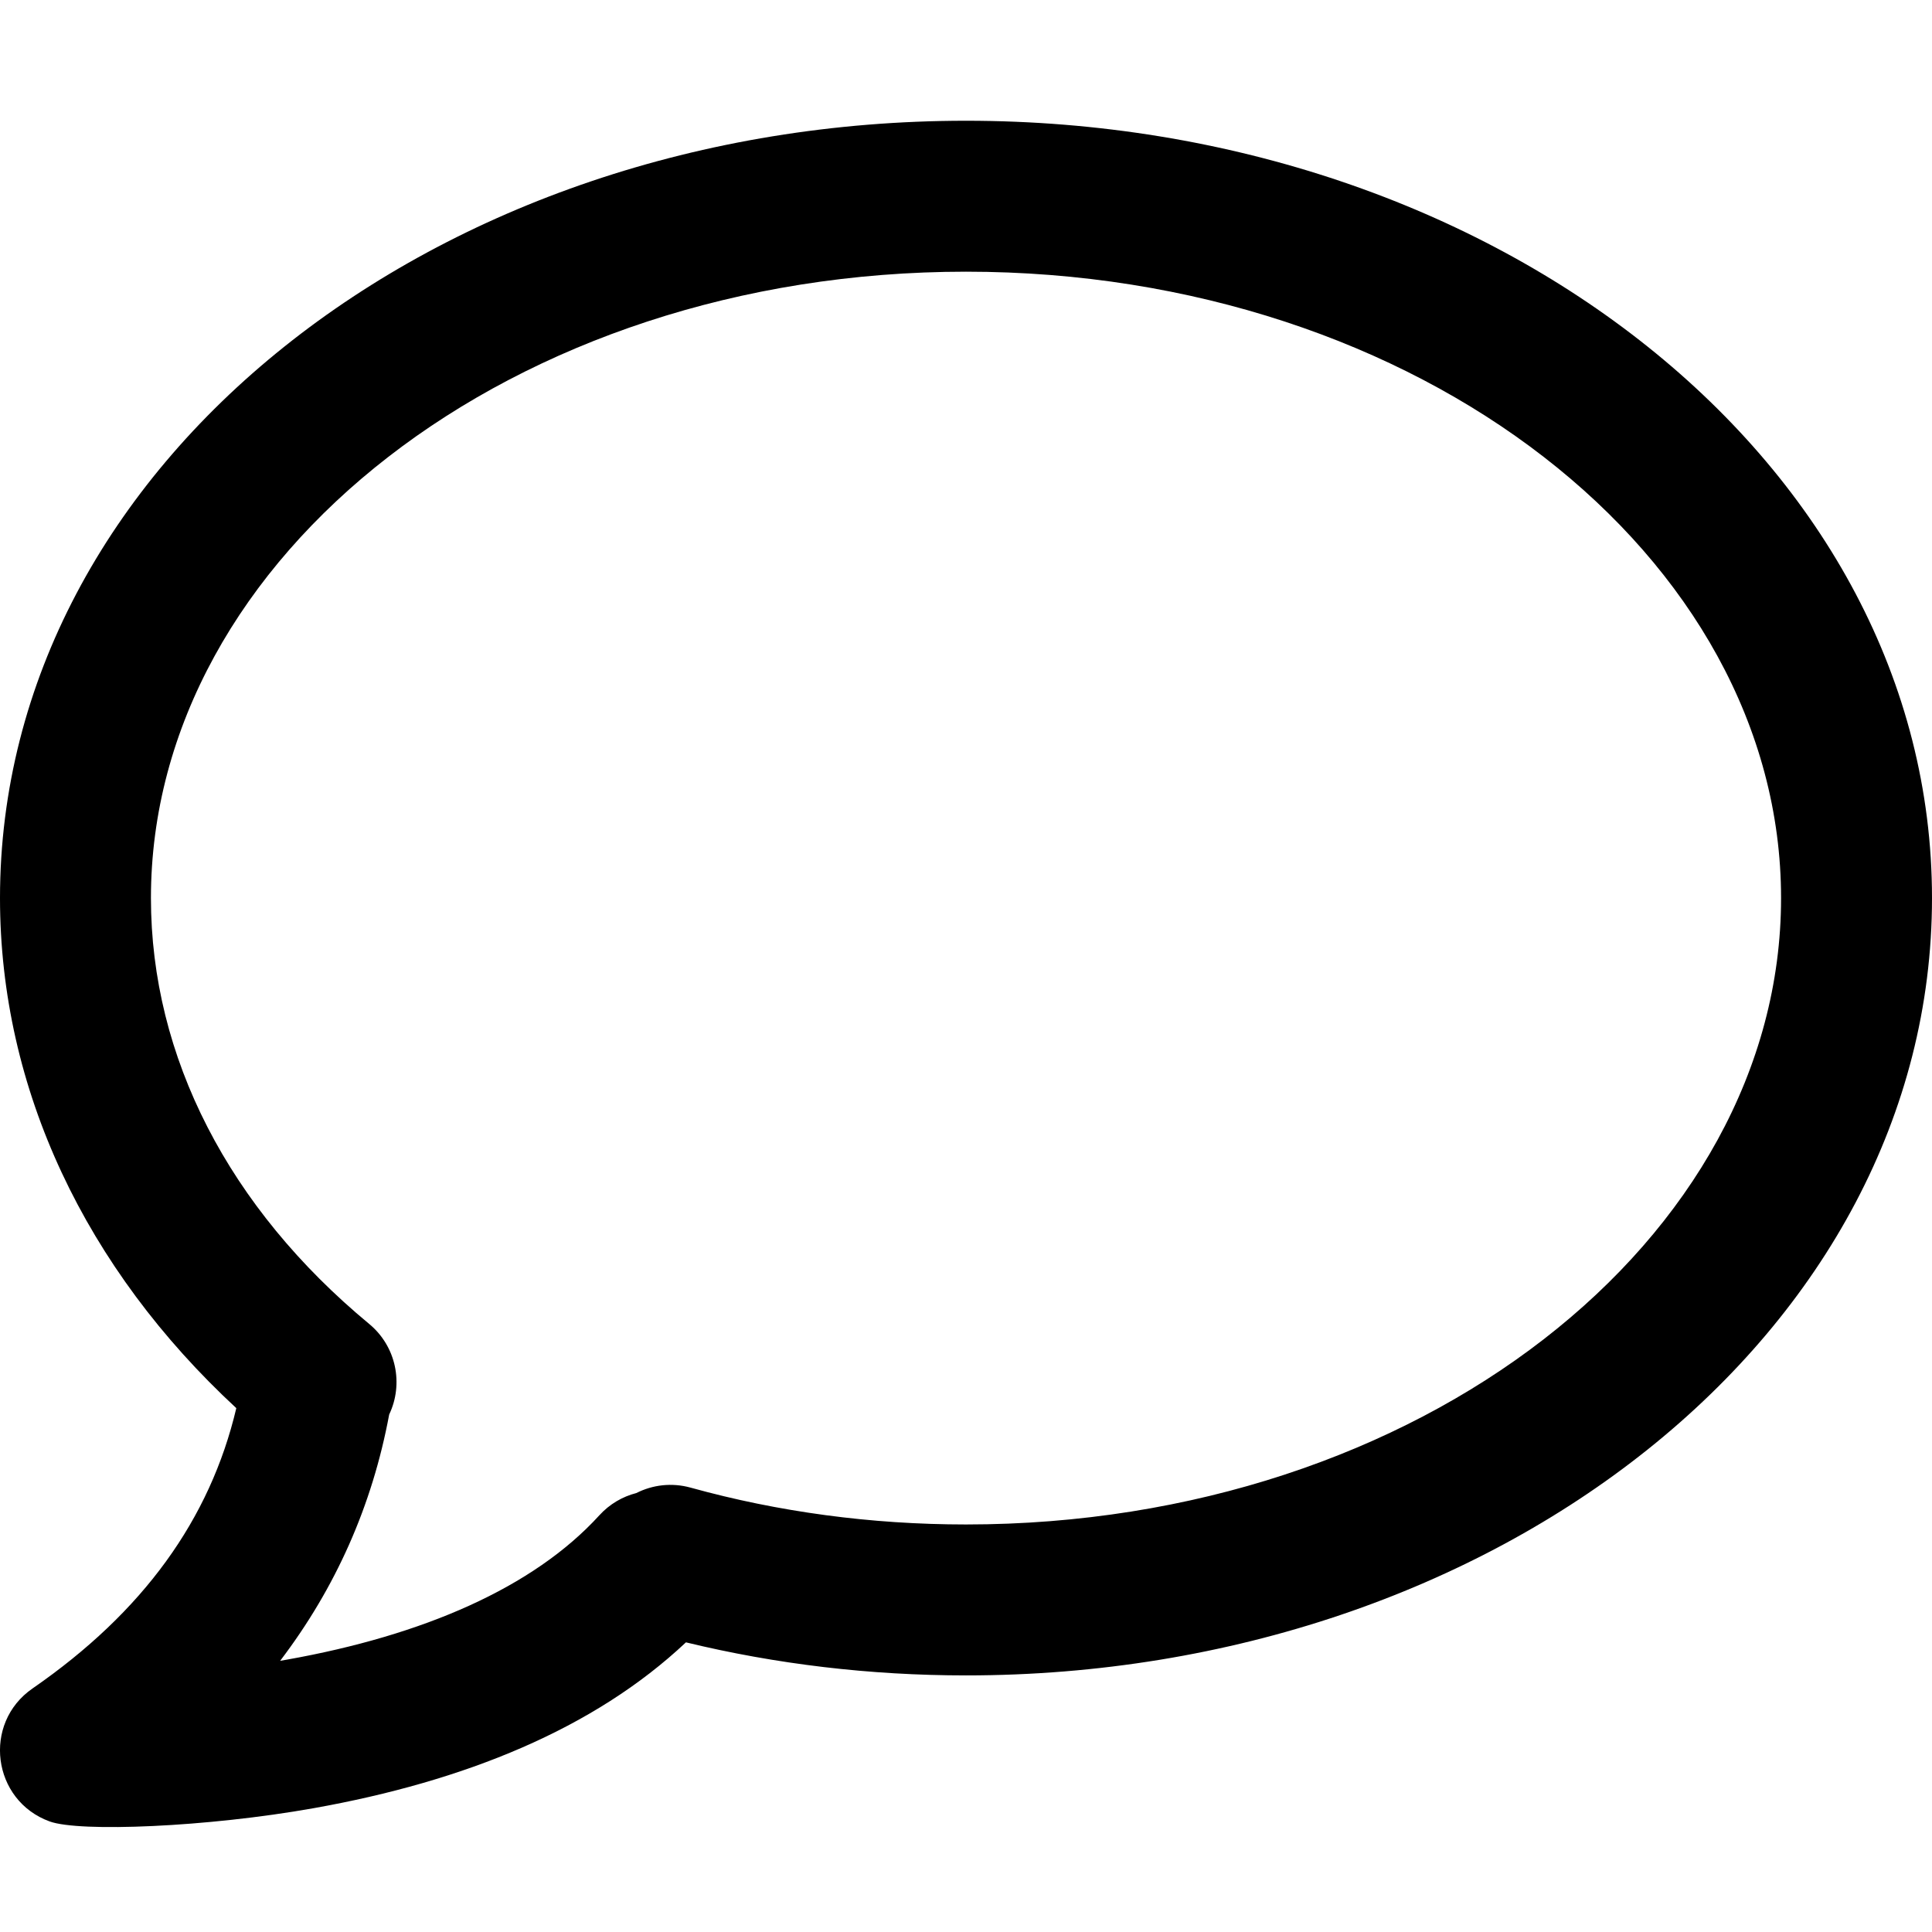
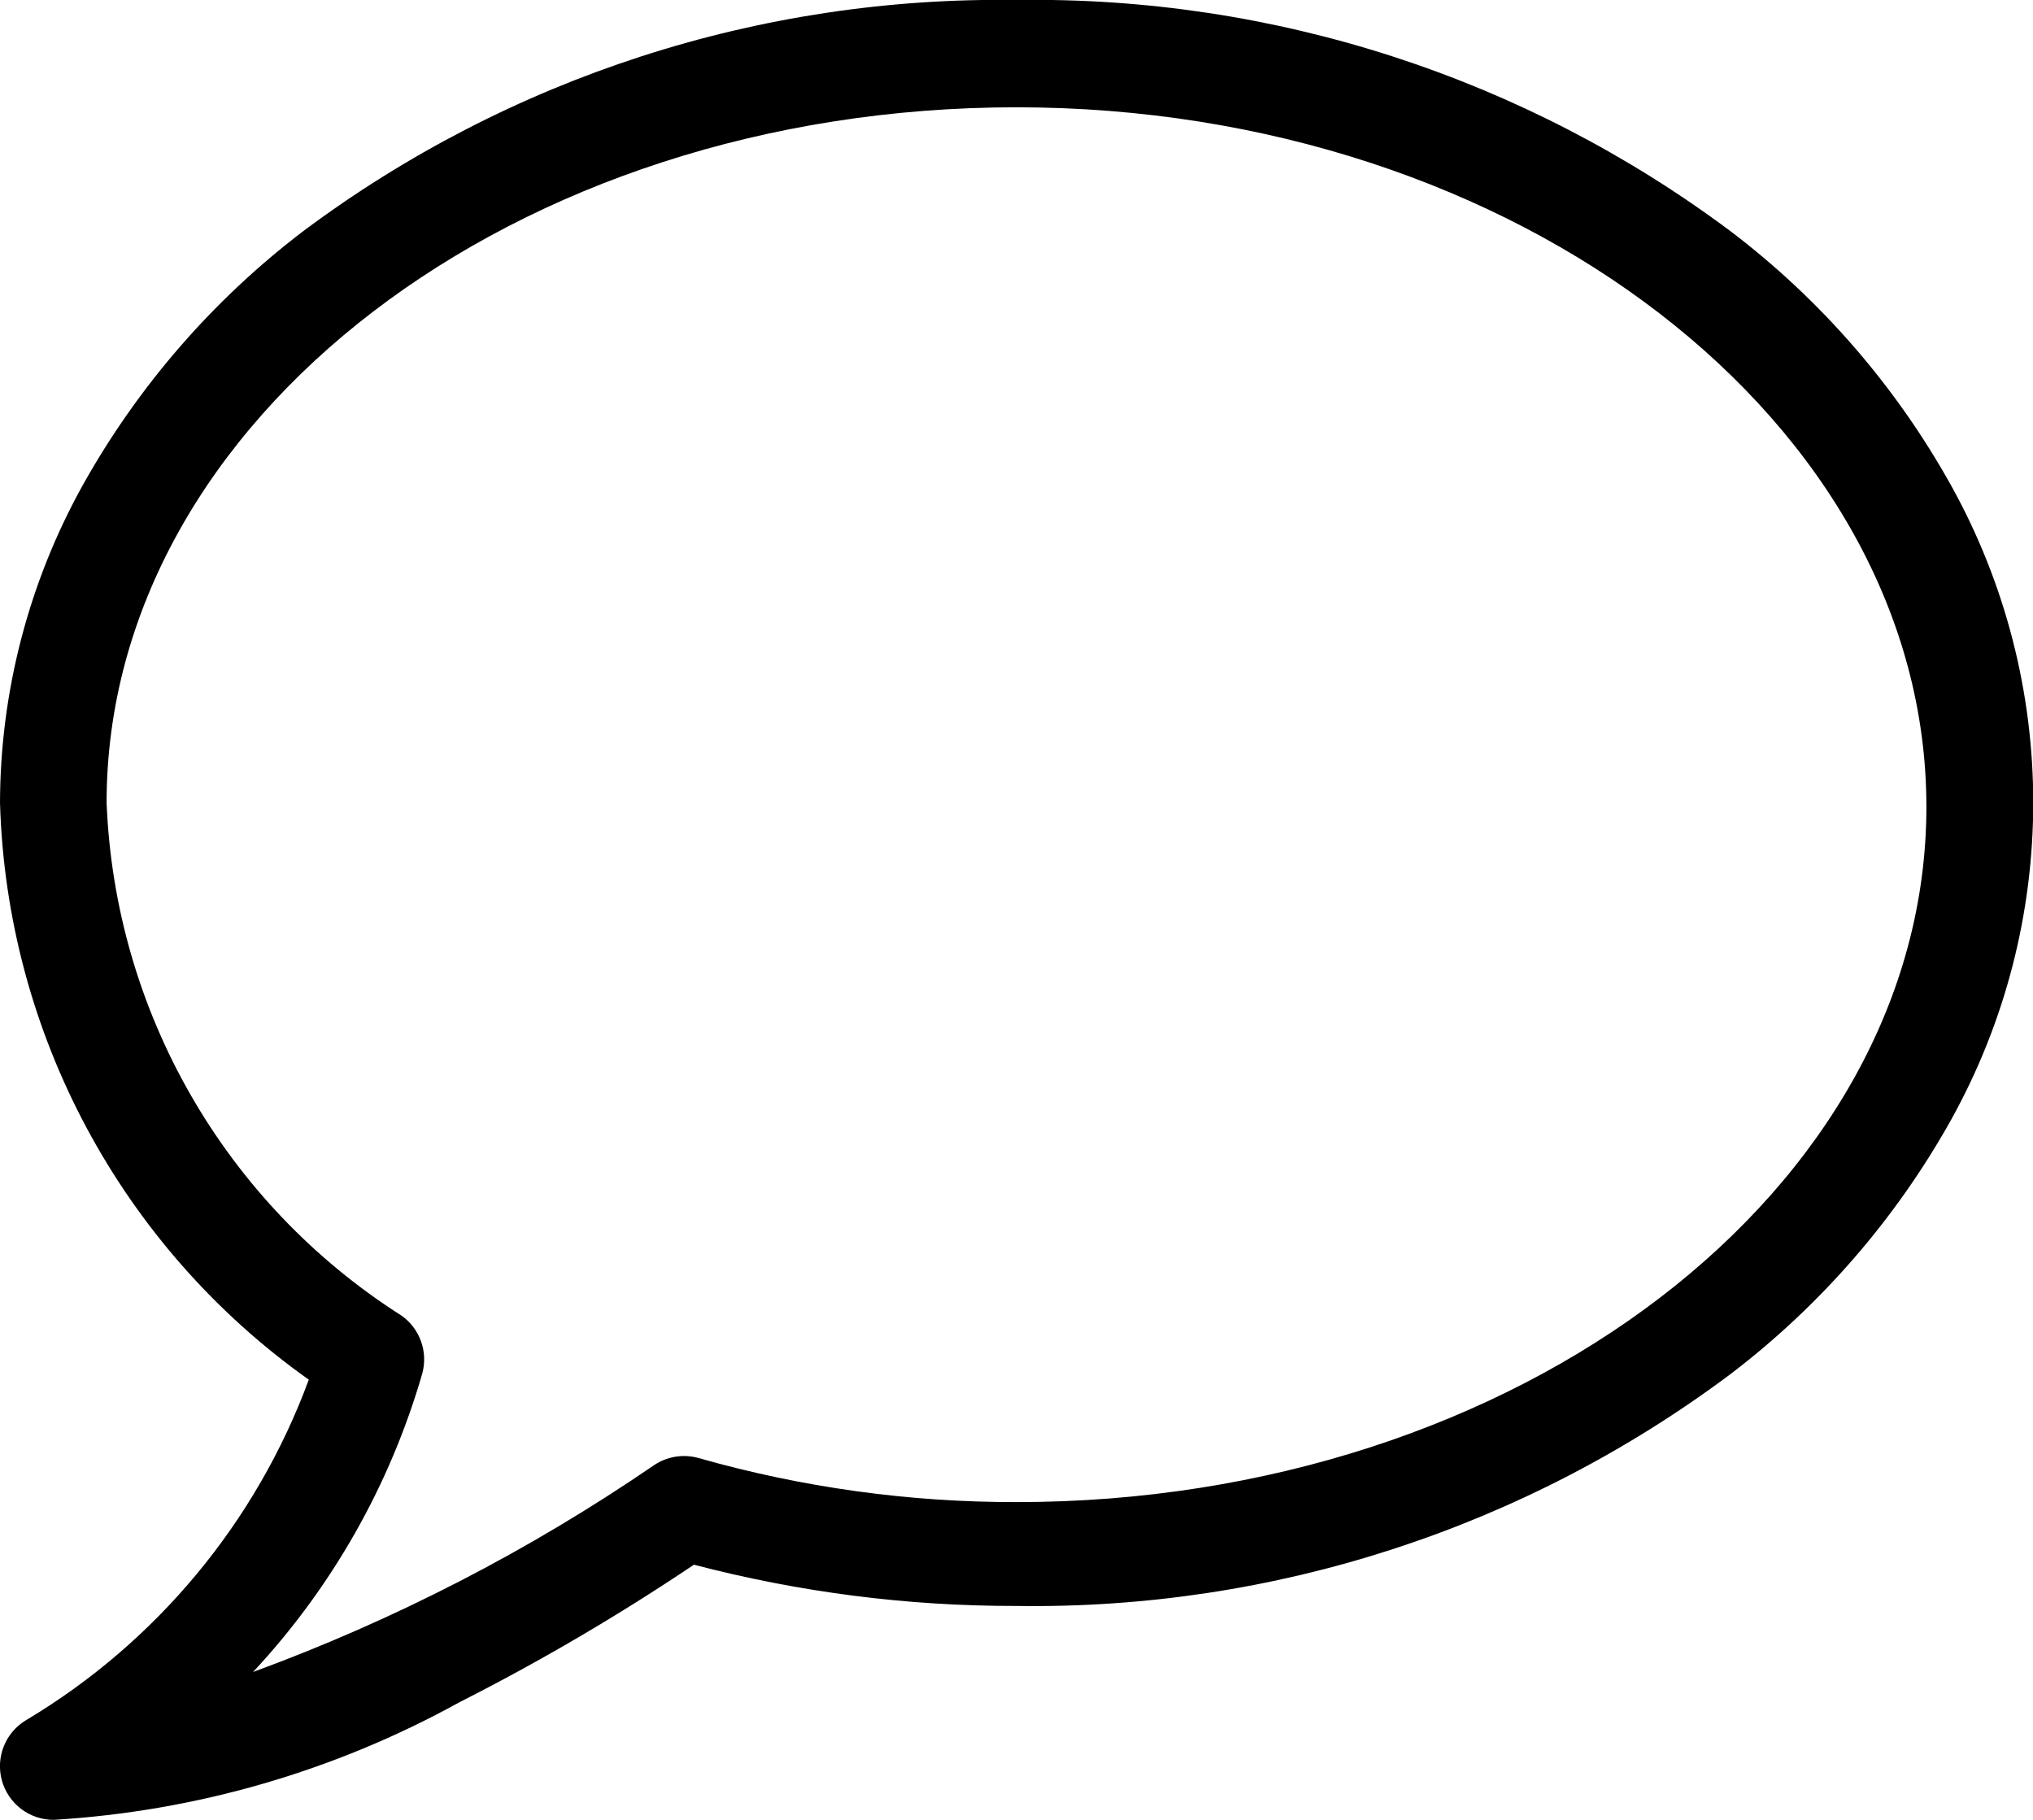
- <svg xmlns="http://www.w3.org/2000/svg" width="128px" height="128px" viewBox="0 0 128 128" version="1.1">
-   <defs />
-   <g id="iconos" stroke="none" stroke-width="1" fill="none" fill-rule="evenodd">
-     <g id="bubble" fill-rule="nonzero" fill="#000000">
-       <path d="M42.16,98.918 C43.233,98.374 44.505,98.213 45.756,98.56 C51.556,100.167 57.701,101 64,101 C94.049,101 118,82.124 118,59.5 C118,36.876 94.049,18 64,18 C33.951,18 10,36.876 10,59.5 C10,70.037 15.177,80.032 24.457,87.712 C26.26,89.204 26.749,91.695 25.784,93.716 C24.661,99.75 22.239,105.2 18.561,110.033 C18.715,110.007 18.868,109.98 19.022,109.953 C28.016,108.35 35.331,105.197 39.707,100.394 C40.39,99.645 41.247,99.152 42.16,98.918 Z M15.656,93.293 C5.679,84.059 0,72.174 0,59.5 C0,30.761 28.88,8 64,8 C99.12,8 128,30.761 128,59.5 C128,88.239 99.12,111 64,111 C57.644,111 51.409,110.256 45.445,108.81 C39.356,114.541 30.794,118.013 20.776,119.798 C13.716,121.056 5.272,121.395 3.292,120.676 C-0.524,119.289 -1.183,114.171 2.158,111.863 C9.481,106.802 13.916,100.665 15.656,93.293 Z" id="Combined-Shape" />
-     </g>
-   </g>
+ <svg xmlns="http://www.w3.org/2000/svg" id="Capa_1" data-name="Capa 1" viewBox="0 0 29.56 26.46">
+   <path d="M2,29.23a0.78,0.78,0,0,1-.4-1.45,9.66,9.66,0,0,0,4.11-4.95,10.66,10.66,0,0,1-4.49-8.39,9.56,9.56,0,0,1,1.2-4.61,12,12,0,0,1,3.21-3.7A16.92,16.92,0,0,1,16,2.77,16.92,16.92,0,0,1,26.38,6.13a11.92,11.92,0,0,1,3.21,3.7,9.5,9.5,0,0,1,0,9.22,12,12,0,0,1-3.21,3.7A16.92,16.92,0,0,1,16,26.12a18.37,18.37,0,0,1-4.69-.6,32.27,32.27,0,0,1-3.41,2A13.93,13.93,0,0,1,2,29.23H2ZM16,4.33C8.71,4.33,2.77,8.87,2.77,14.44A9.27,9.27,0,0,0,7.06,21.9a0.78,0.78,0,0,1,.3.84,10.74,10.74,0,0,1-2.46,4.34,26.44,26.44,0,0,0,5.82-3,0.78,0.78,0,0,1,.66-0.11,16.8,16.8,0,0,0,4.62.64c7.29,0,13.23-4.54,13.23-10.11S23.29,4.33,16,4.33Z" transform="translate(-1.22 -2.77)" />
</svg>
